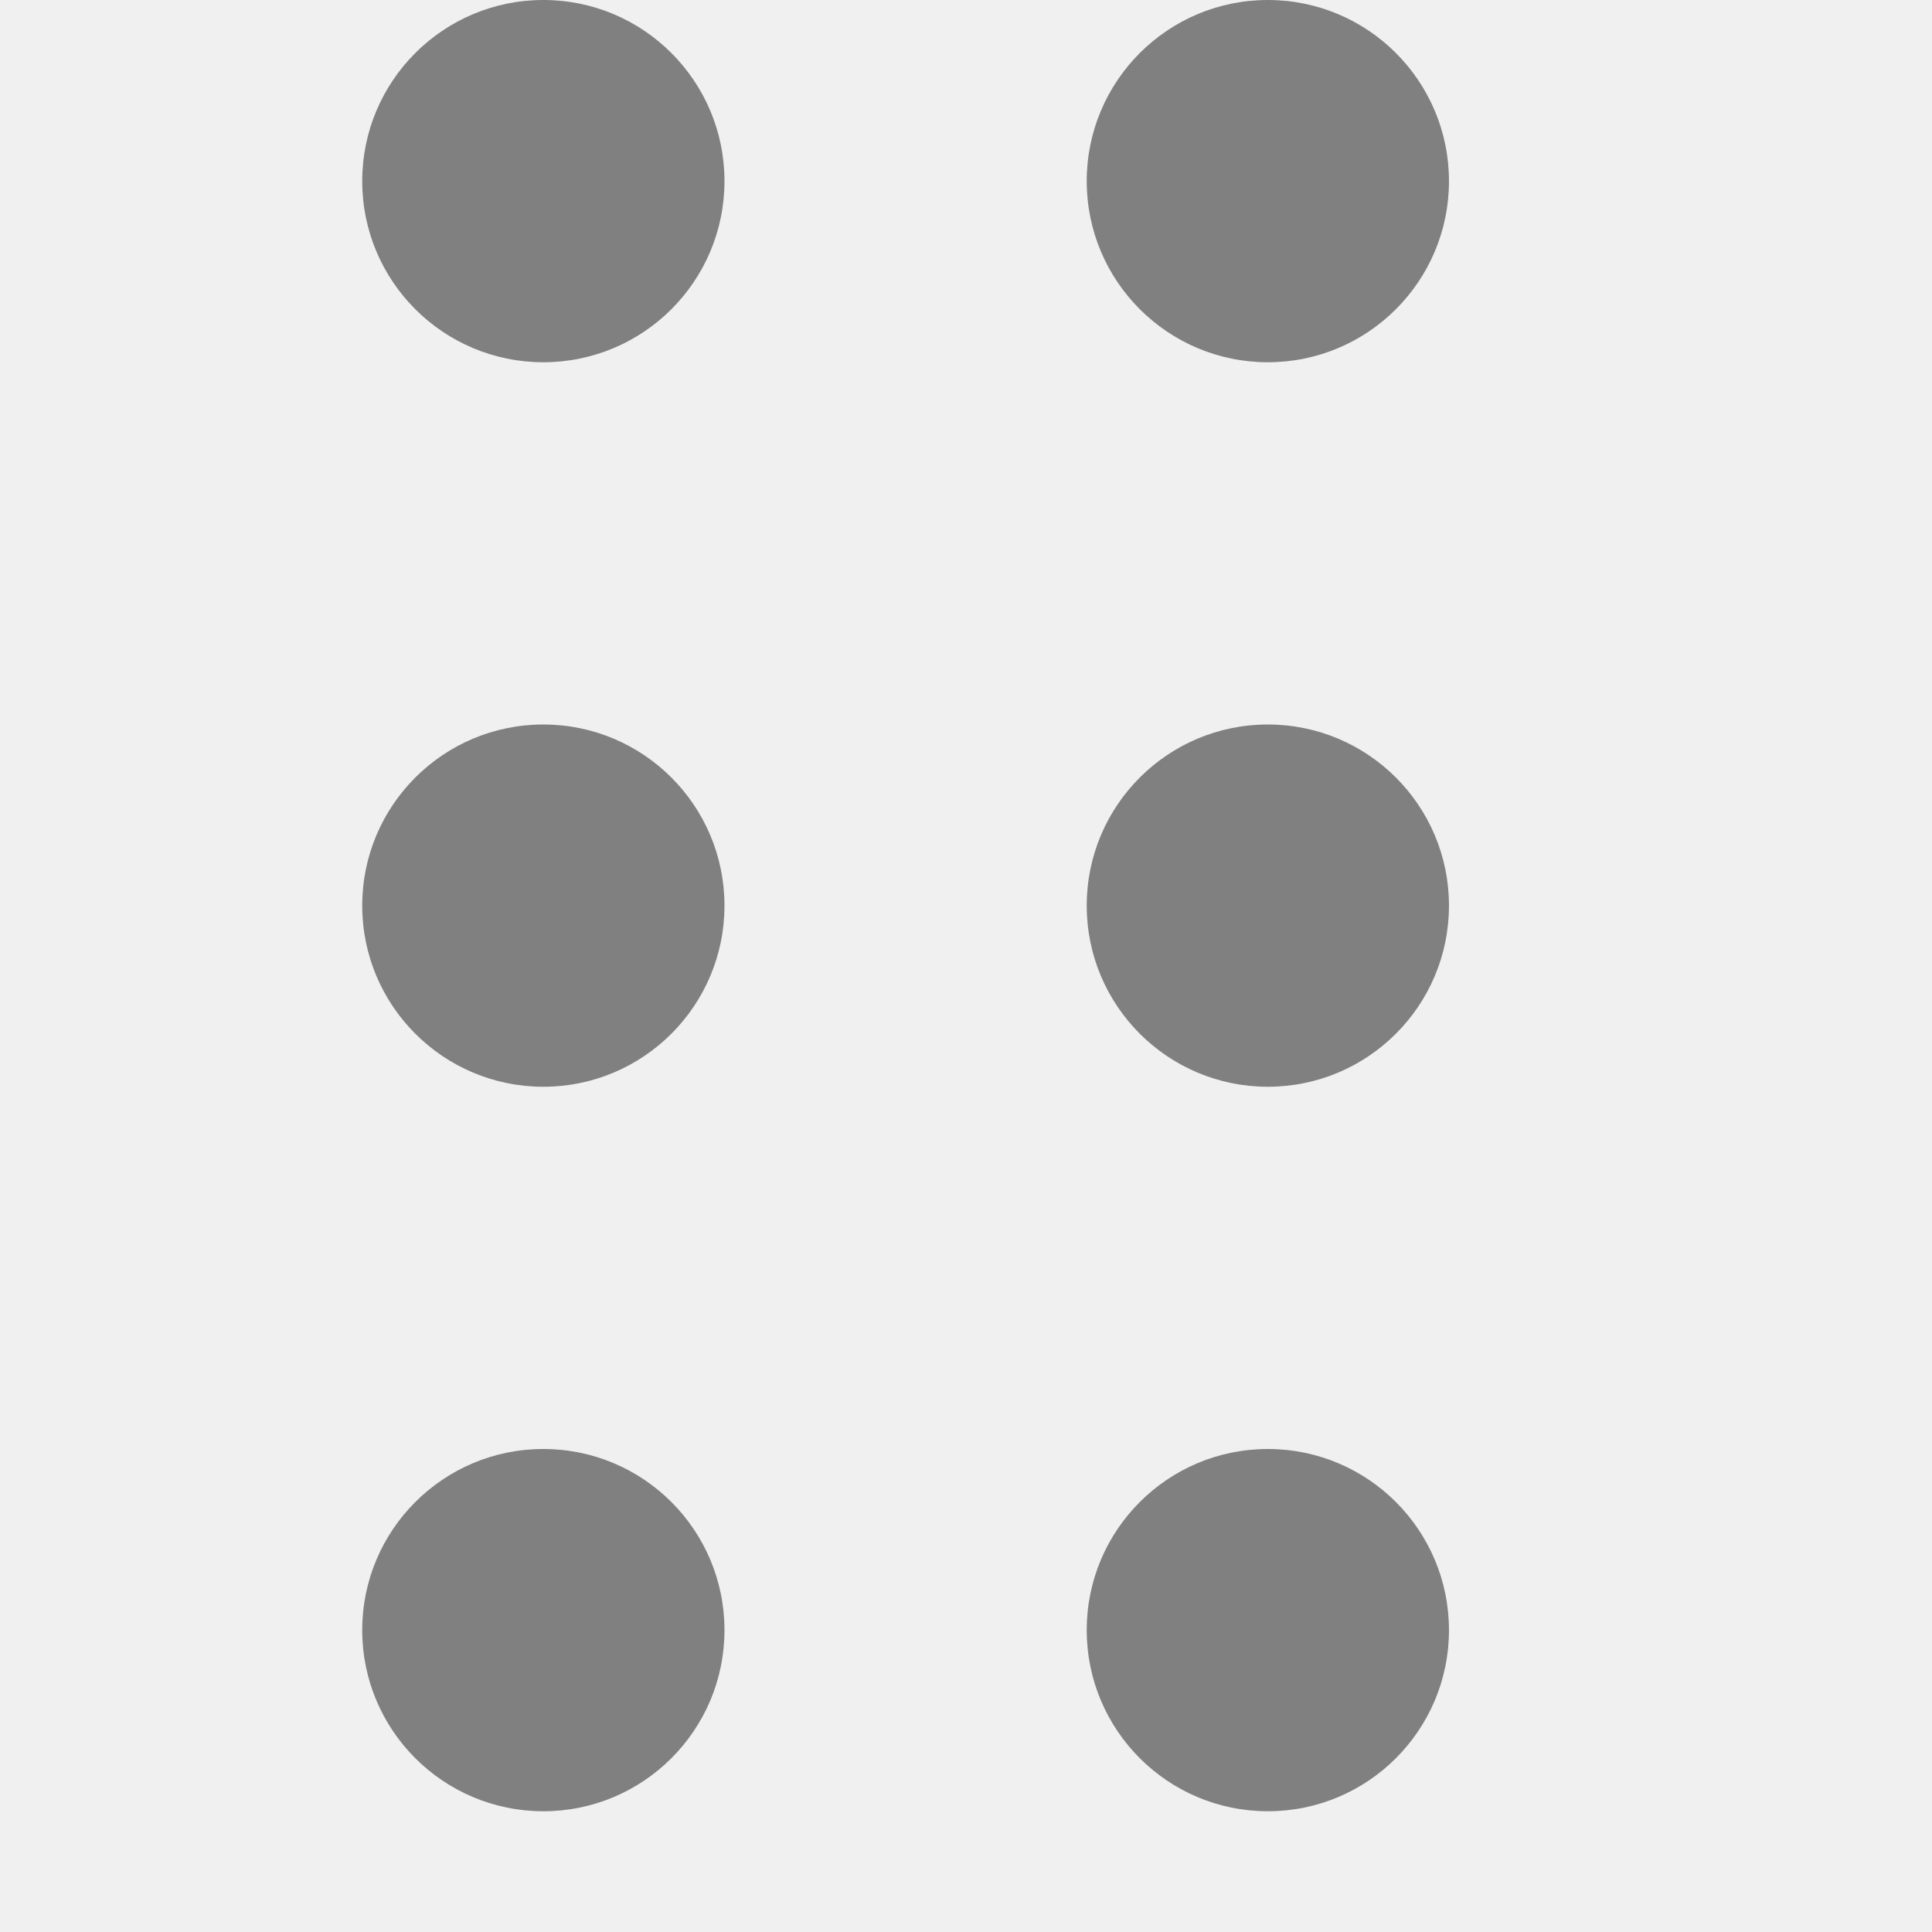
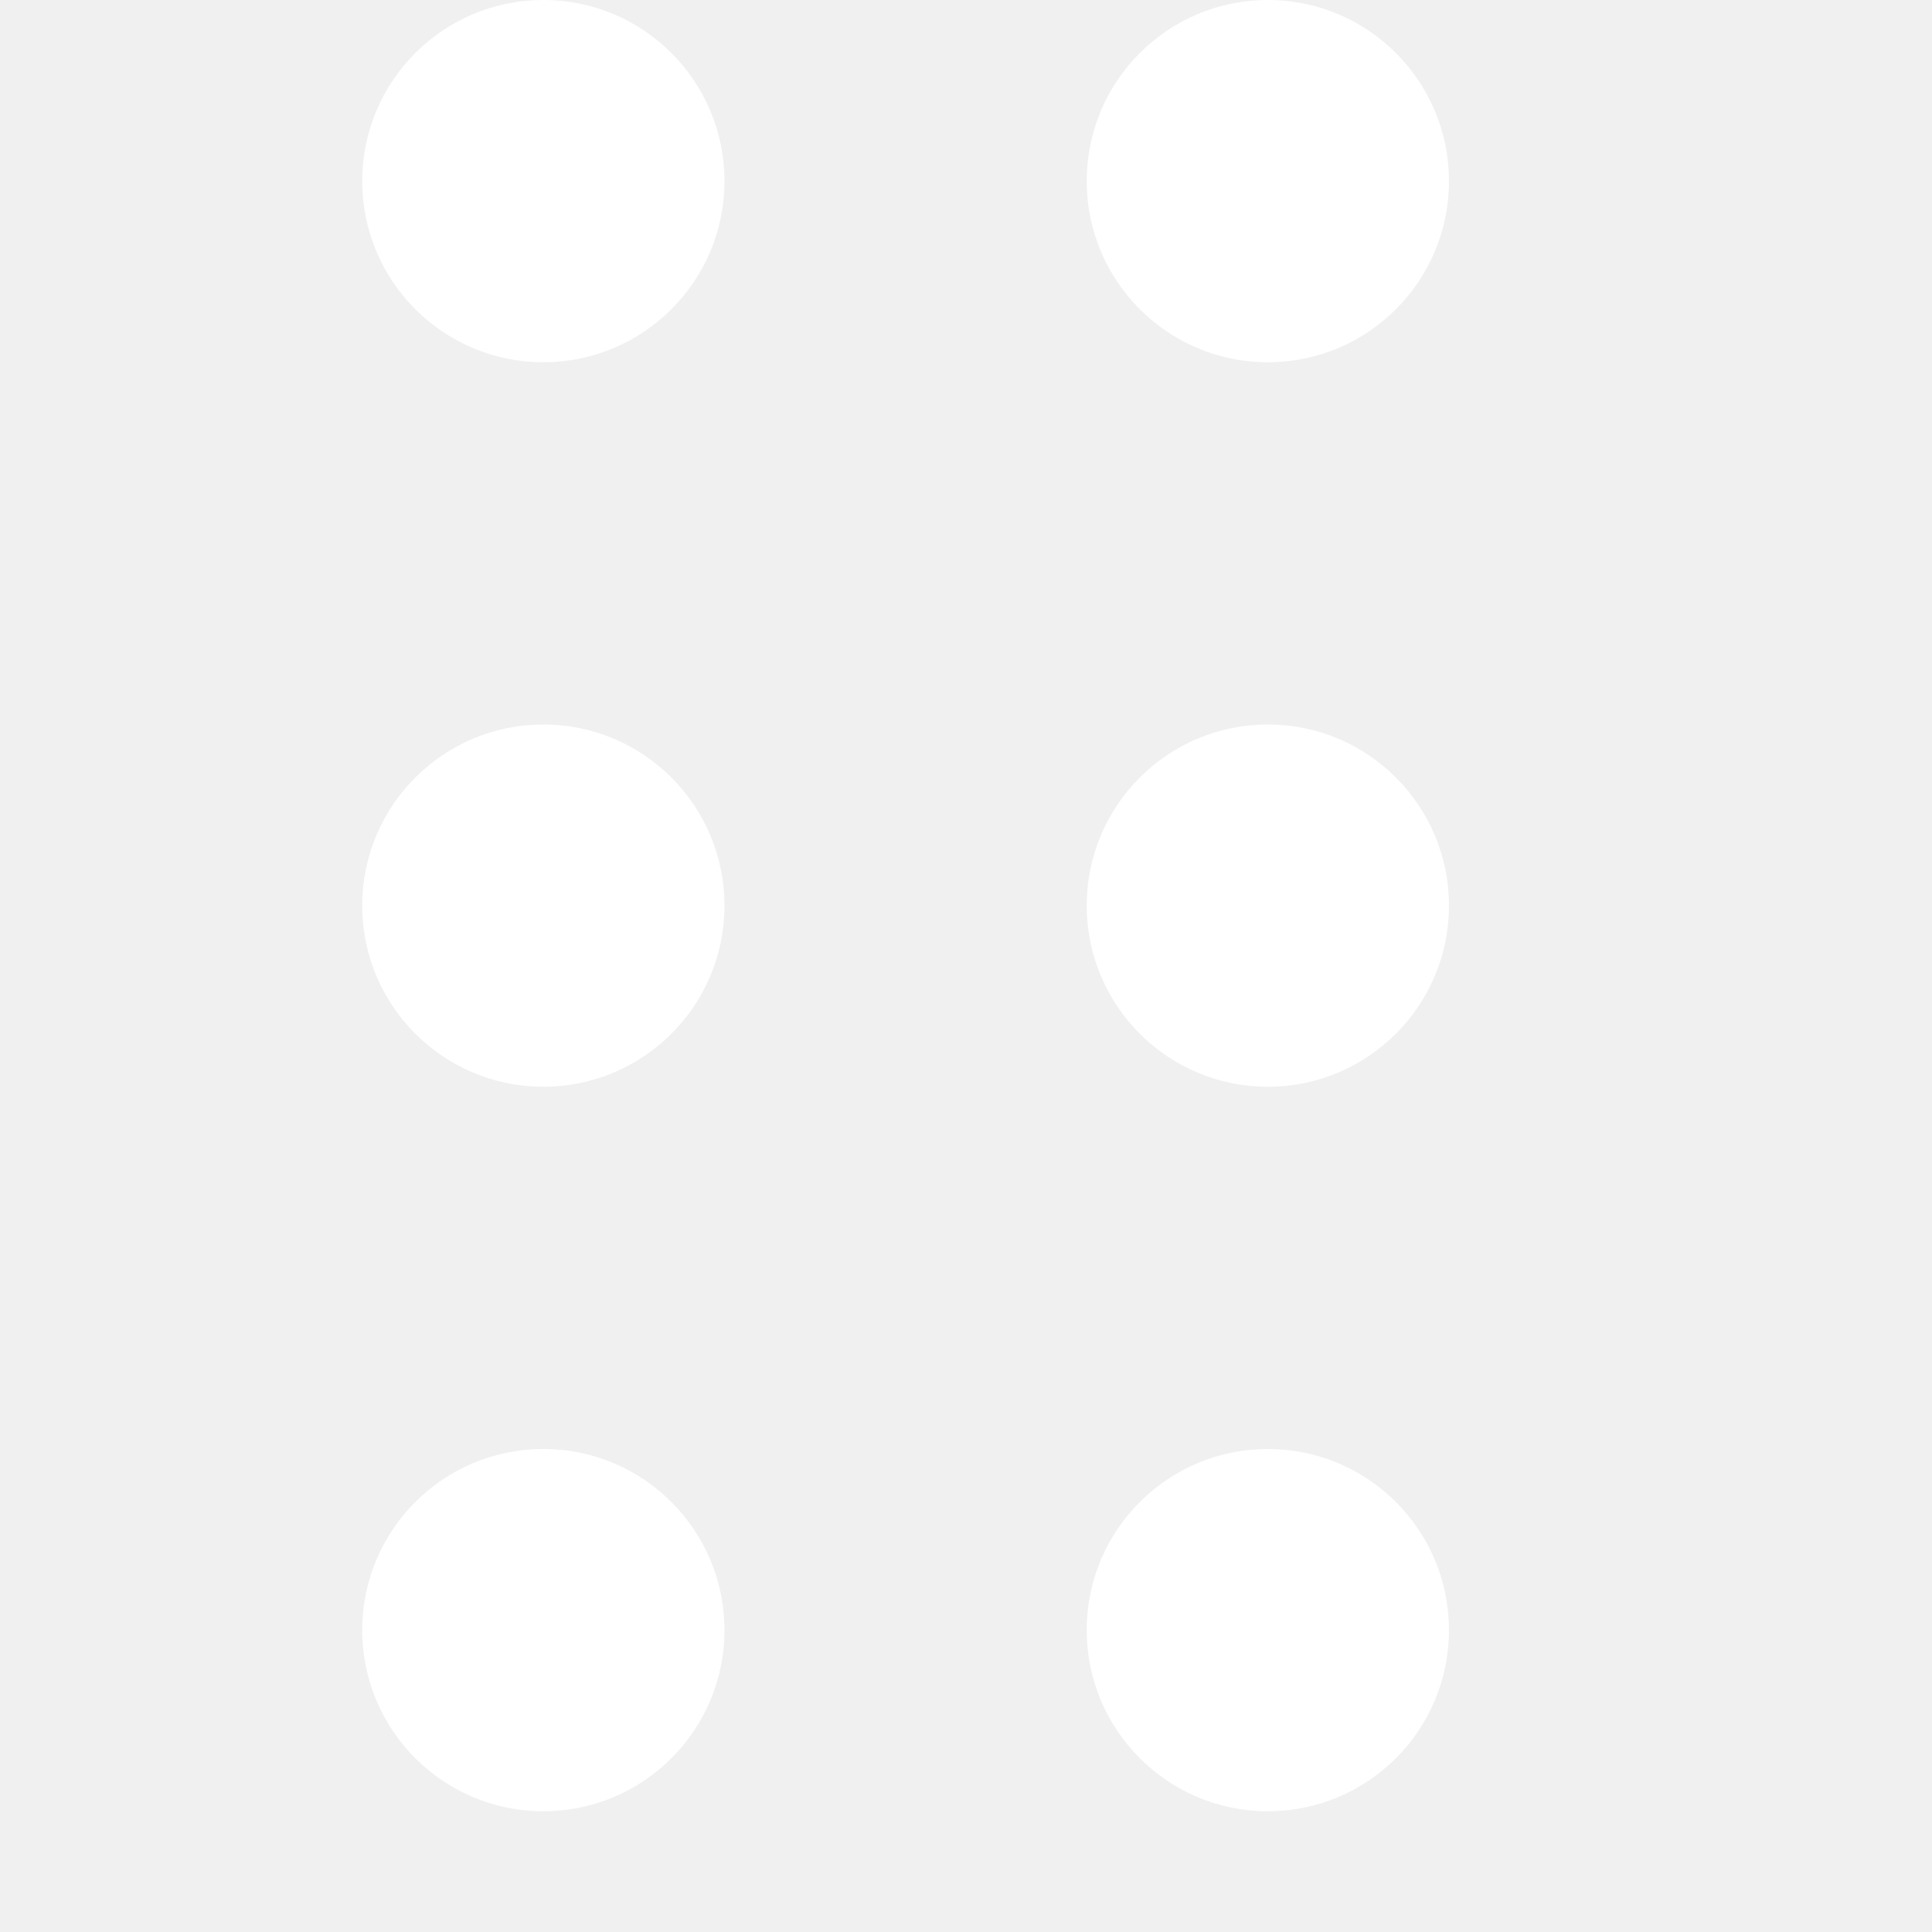
<svg xmlns="http://www.w3.org/2000/svg" xmlns:ns1="http://www.openswatchbook.org/uri/2009/osb" height="16" id="svg7384" version="1.1" width="16">
  <defs id="defs7386">
    <linearGradient gradientTransform="matrix(-2.736579,0.2820293,-0.1890831,-0.9998832,239.5401,-879.4556)" id="linearGradient19282" ns1:paint="solid">
      <stop id="stop19284" offset="0" style="stop-color:#666666;stop-opacity:1;" />
    </linearGradient>
  </defs>
  <g id="layer9" style="display:inline;opacity:1" transform="translate(-401.0002,-339)">
-     <path d="m 405.5,339 a 1.5,1.5 0 0 0 -1.5,1.5 1.5,1.5 0 0 0 1.5,1.5 1.5,1.5 0 0 0 1.5,-1.5 1.5,1.5 0 0 0 -1.5,-1.5 z m 6,0 a 1.5,1.5 0 0 0 -1.5,1.5 1.5,1.5 0 0 0 1.5,1.5 1.5,1.5 0 0 0 1.5,-1.5 1.5,1.5 0 0 0 -1.5,-1.5 z m -6,6 a 1.5,1.5 0 0 0 -1.5,1.5 1.5,1.5 0 0 0 1.5,1.5 1.5,1.5 0 0 0 1.5,-1.5 1.5,1.5 0 0 0 -1.5,-1.5 z m 6,0 a 1.5,1.5 0 0 0 -1.5,1.5 1.5,1.5 0 0 0 1.5,1.5 1.5,1.5 0 0 0 1.5,-1.5 1.5,1.5 0 0 0 -1.5,-1.5 z m -6,6 a 1.5,1.5 0 0 0 -1.5,1.5 1.5,1.5 0 0 0 1.5,1.5 1.5,1.5 0 0 0 1.5,-1.5 1.5,1.5 0 0 0 -1.5,-1.5 z m 6,0 a 1.5,1.5 0 0 0 -1.5,1.5 1.5,1.5 0 0 0 1.5,1.5 1.5,1.5 0 0 0 1.5,-1.5 1.5,1.5 0 0 0 -1.5,-1.5 z" fill="#2e3436" id="path2" style="fill:#808080;fill-opacity:1" />
+     <path d="m 405.5,339 a 1.5,1.5 0 0 0 -1.5,1.5 1.5,1.5 0 0 0 1.5,1.5 1.5,1.5 0 0 0 1.5,-1.5 1.5,1.5 0 0 0 -1.5,-1.5 z m 6,0 a 1.5,1.5 0 0 0 -1.5,1.5 1.5,1.5 0 0 0 1.5,1.5 1.5,1.5 0 0 0 1.5,-1.5 1.5,1.5 0 0 0 -1.5,-1.5 z m -6,6 a 1.5,1.5 0 0 0 -1.5,1.5 1.5,1.5 0 0 0 1.5,1.5 1.5,1.5 0 0 0 1.5,-1.5 1.5,1.5 0 0 0 -1.5,-1.5 z m 6,0 a 1.5,1.5 0 0 0 -1.5,1.5 1.5,1.5 0 0 0 1.5,1.5 1.5,1.5 0 0 0 1.5,-1.5 1.5,1.5 0 0 0 -1.5,-1.5 z m -6,6 a 1.5,1.5 0 0 0 -1.5,1.5 1.5,1.5 0 0 0 1.5,1.5 1.5,1.5 0 0 0 1.5,-1.5 1.5,1.5 0 0 0 -1.5,-1.5 z m 6,0 a 1.5,1.5 0 0 0 -1.5,1.5 1.5,1.5 0 0 0 1.5,1.5 1.5,1.5 0 0 0 1.5,-1.5 1.5,1.5 0 0 0 -1.5,-1.5 z" fill="#ffffff" id="path2" style="fill:#ffffff;fill-opacity:1" />
  </g>
  <g id="layer10" style="display:inline" transform="translate(-401.0002,-339)" />
  <g id="layer11" transform="translate(-401.0002,-339)" />
  <g id="layer13" style="display:inline" transform="translate(-401.0002,-339)" />
  <g id="layer14" transform="translate(-401.0002,-339)" />
  <g id="layer15" style="display:inline" transform="translate(-401.0002,-339)" />
  <g id="g71291" style="display:inline" transform="translate(-401.0002,-339)" />
  <g id="g4953" style="display:inline" transform="translate(-401.0002,-339)" />
  <g id="layer12" style="display:inline" transform="translate(-401.0002,-339)" />
</svg>
